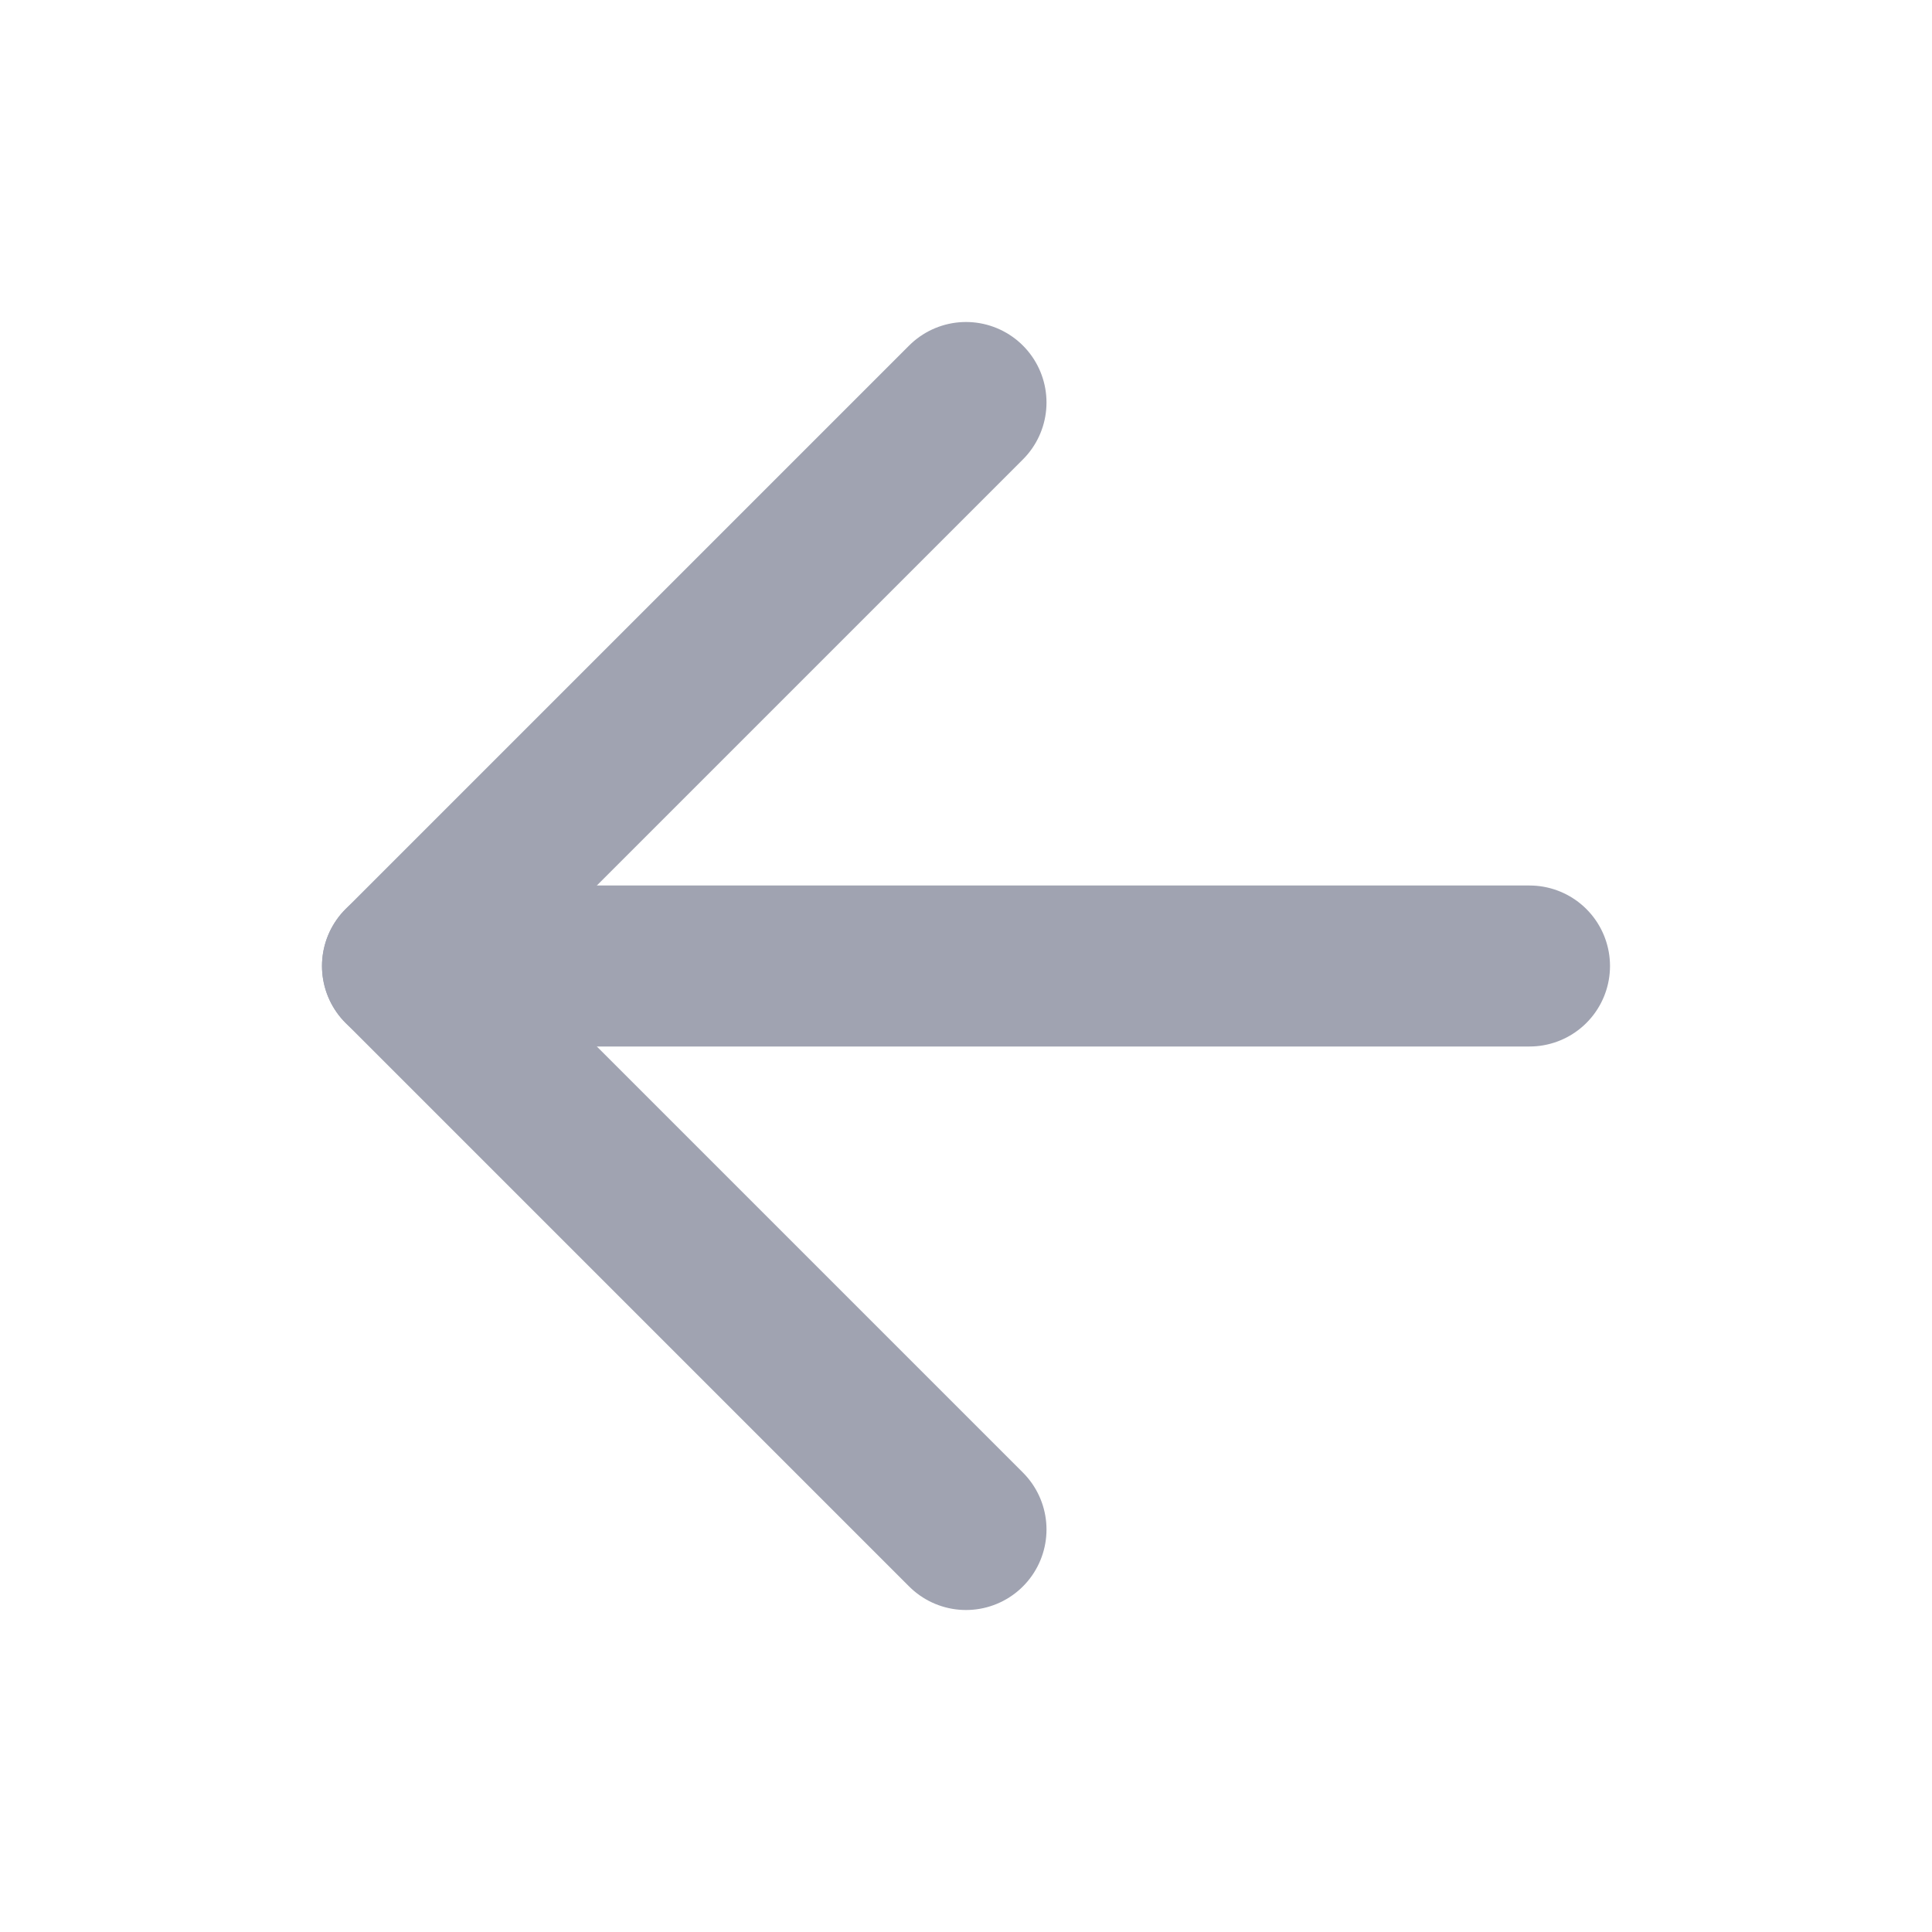
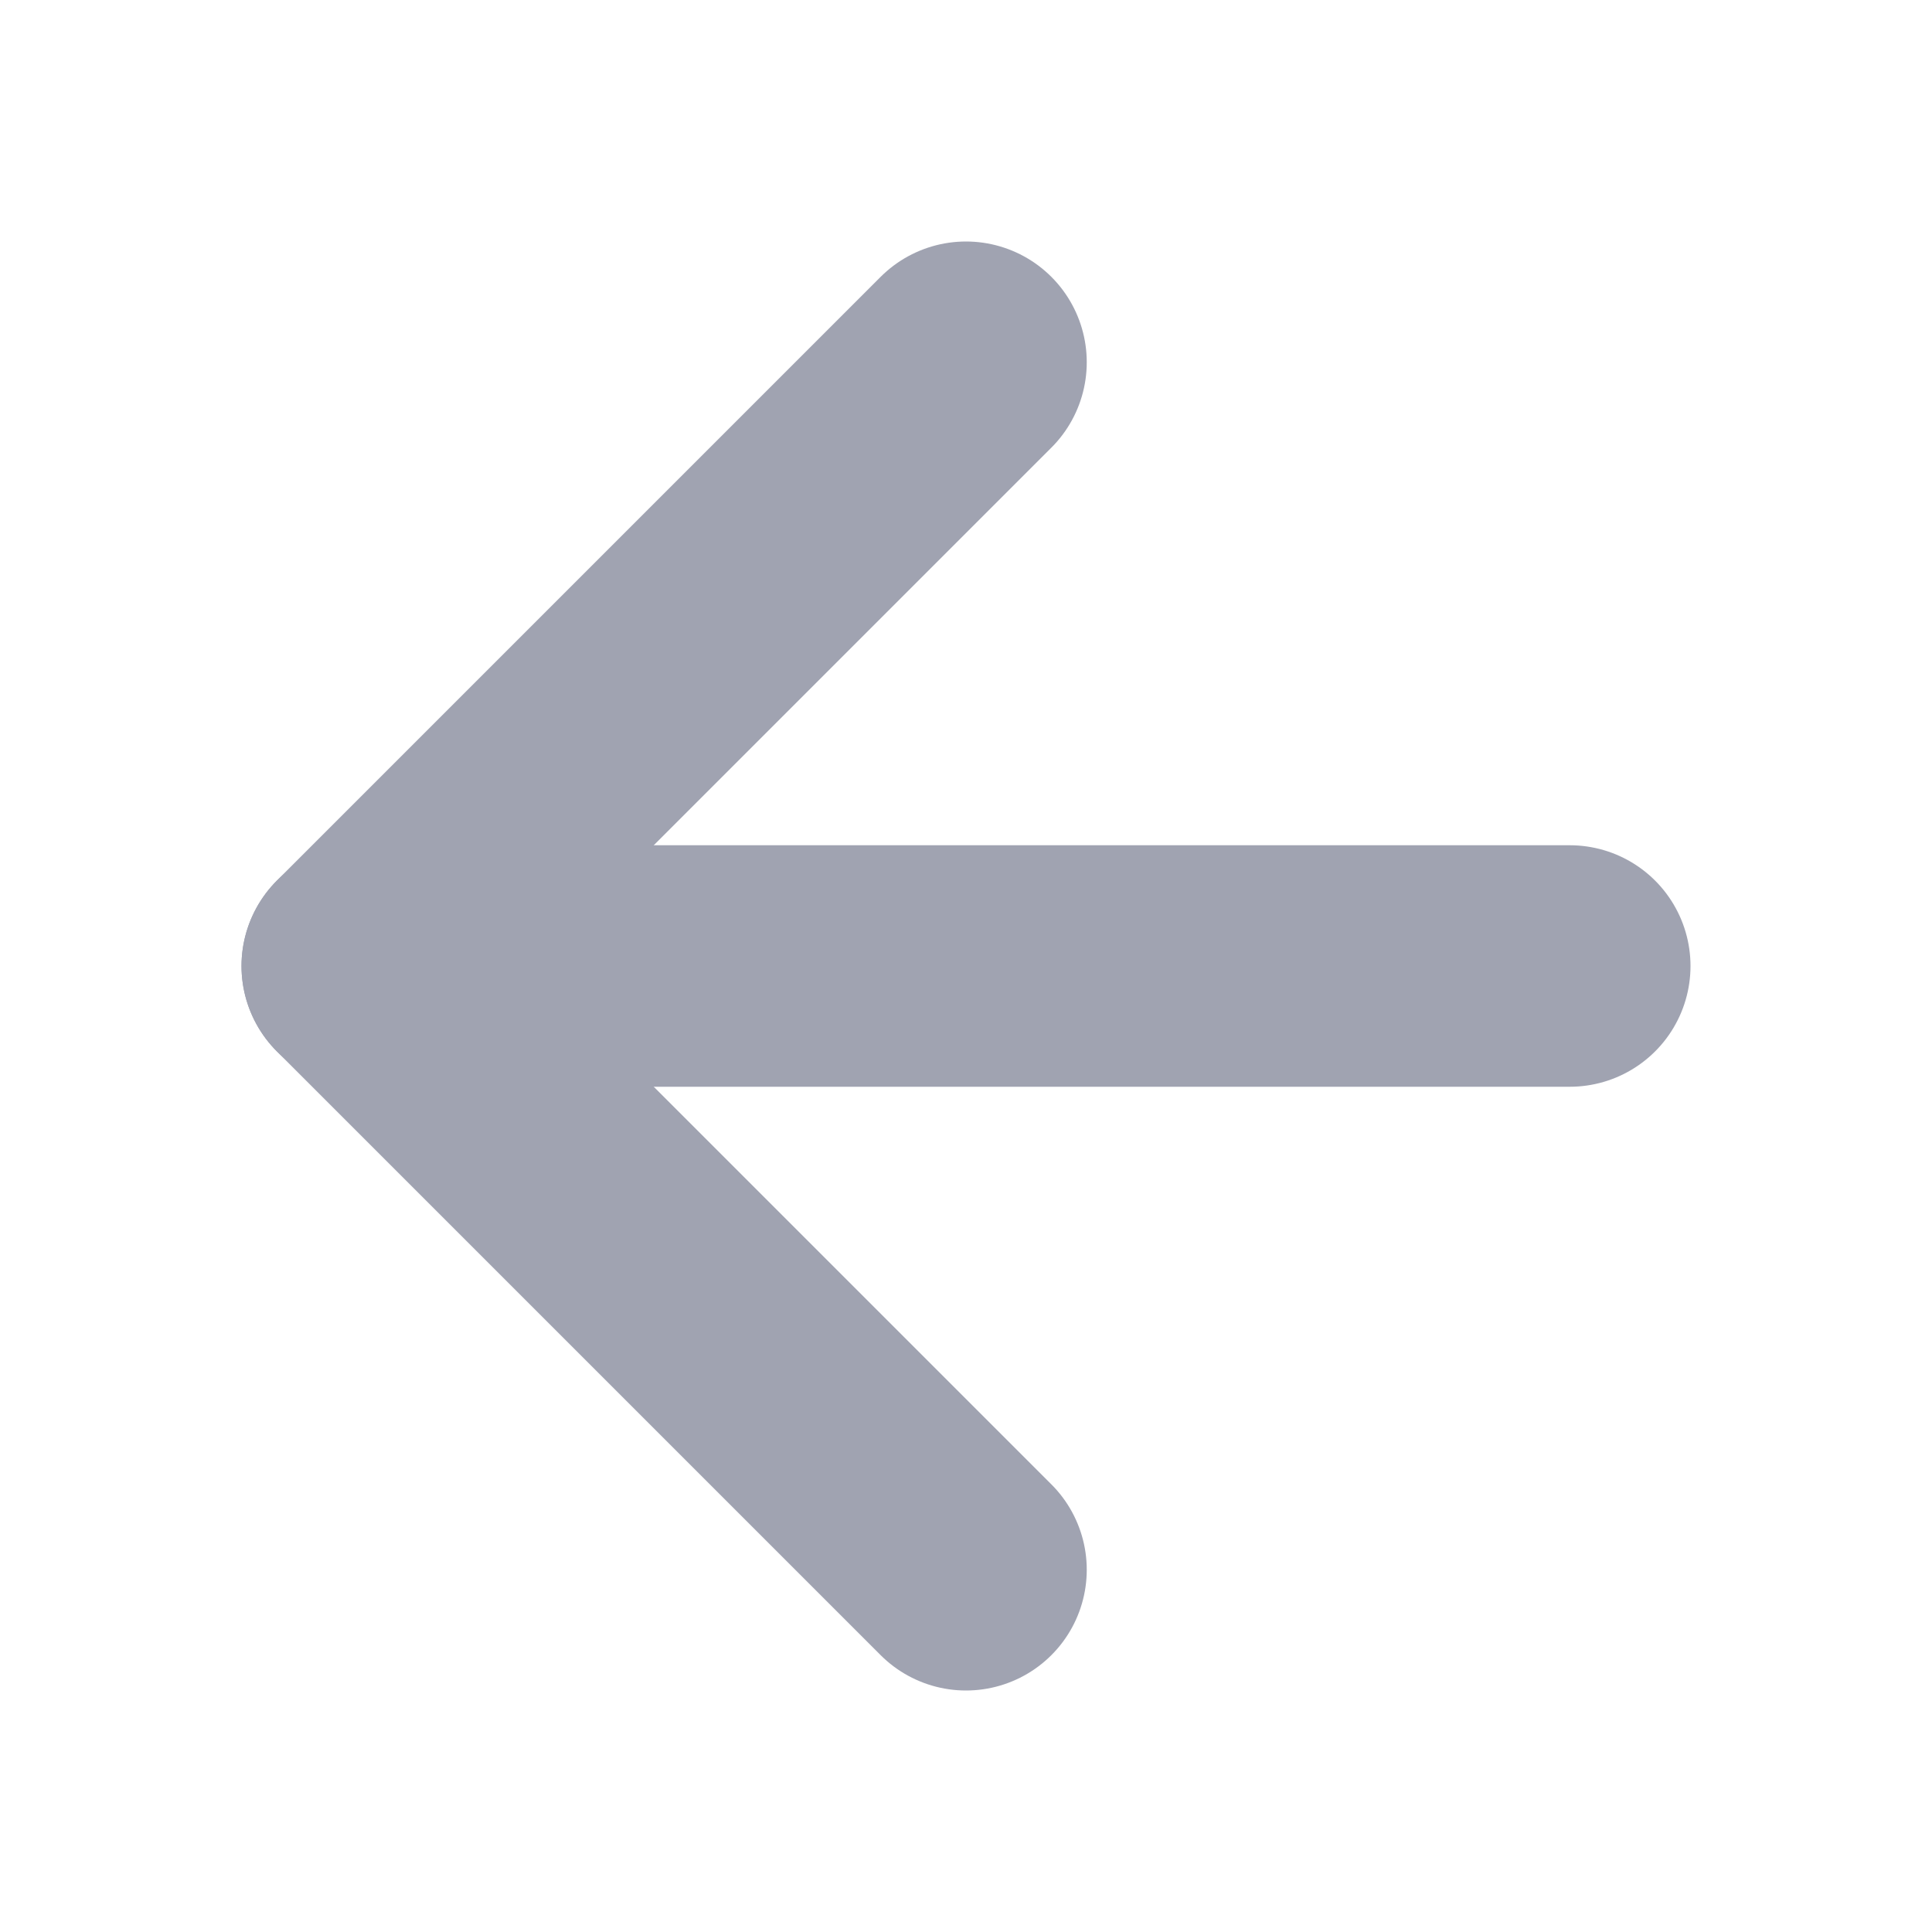
- <svg xmlns="http://www.w3.org/2000/svg" width="24" height="24" viewBox="0 0 24 24" fill="none" stroke="#a0a3b1" stroke-width="2" stroke-linecap="round" stroke-linejoin="round">
-   <line x1="19" y1="12" x2="5" y2="12" />
-   <polyline points="12 19 5 12 12 5" />
+ <svg xmlns="http://www.w3.org/2000/svg" width="16" height="16" viewBox="0 0 16 16" fill="none" stroke="#a0a3b1" stroke-width="2" stroke-linecap="round" stroke-linejoin="round">
+   <line x1="13" y1="8" x2="3" y2="8" />
+   <polyline points="8 13 3 8 8 3" />
</svg>
